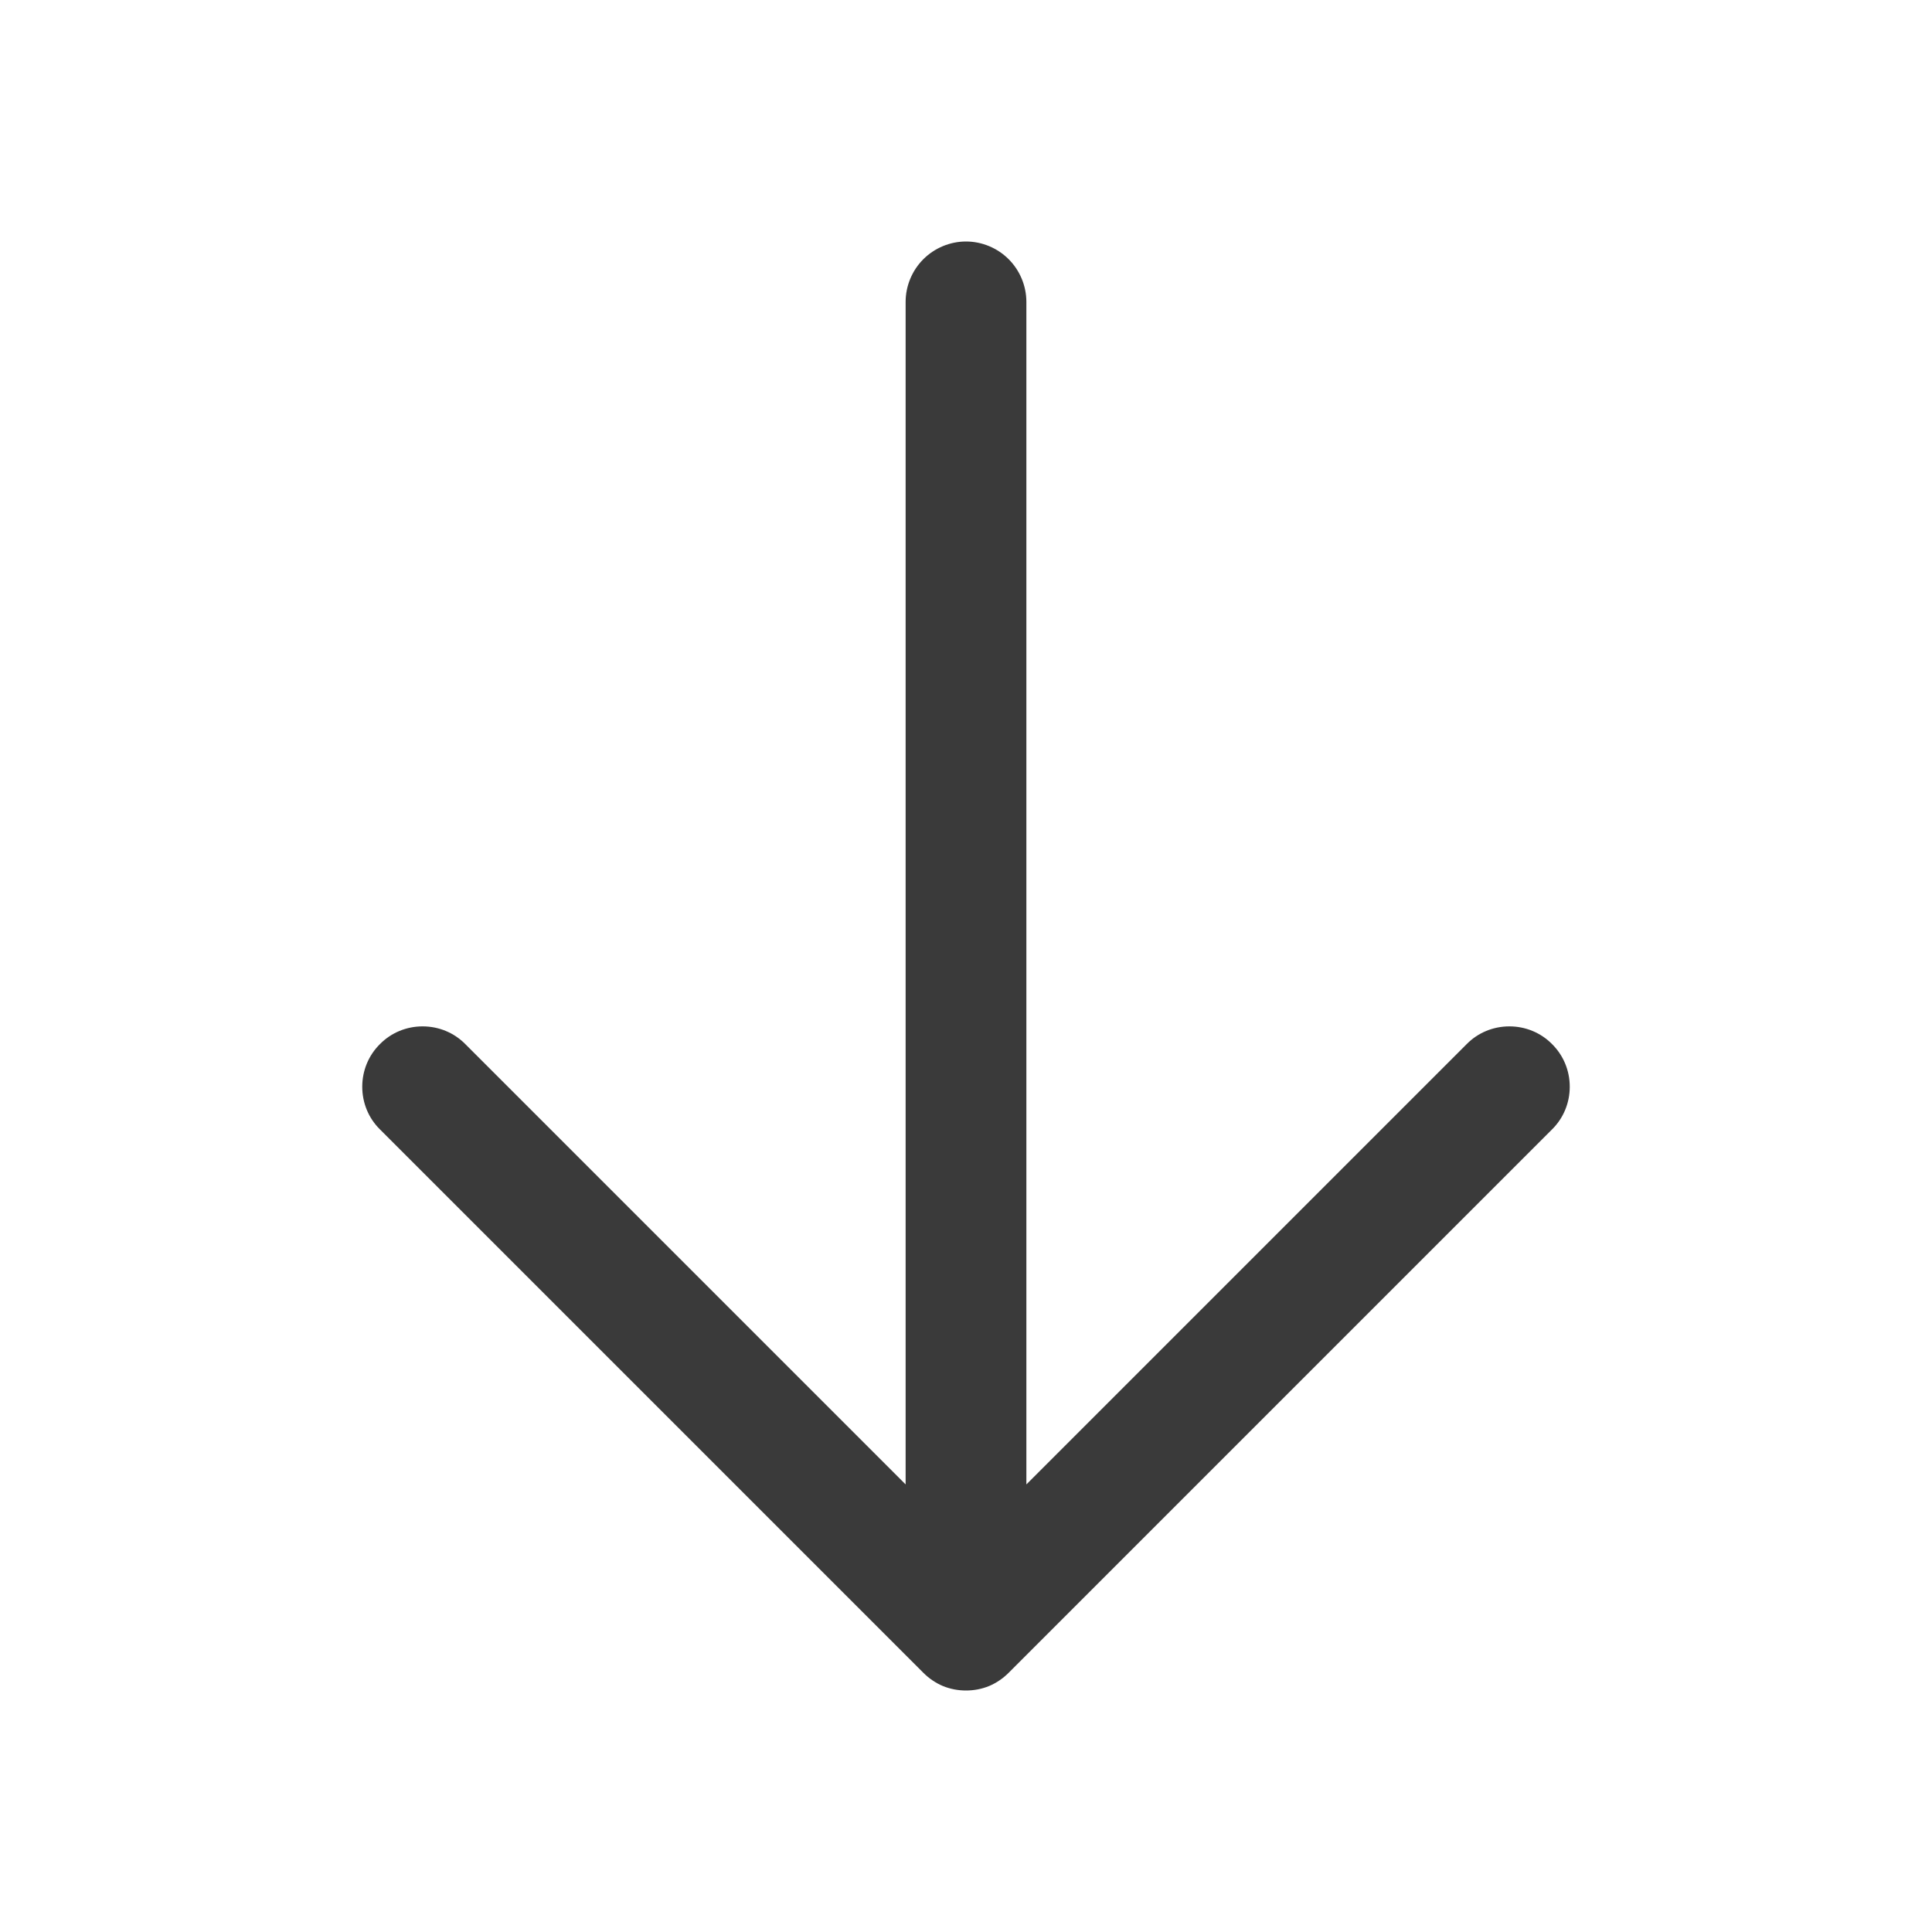
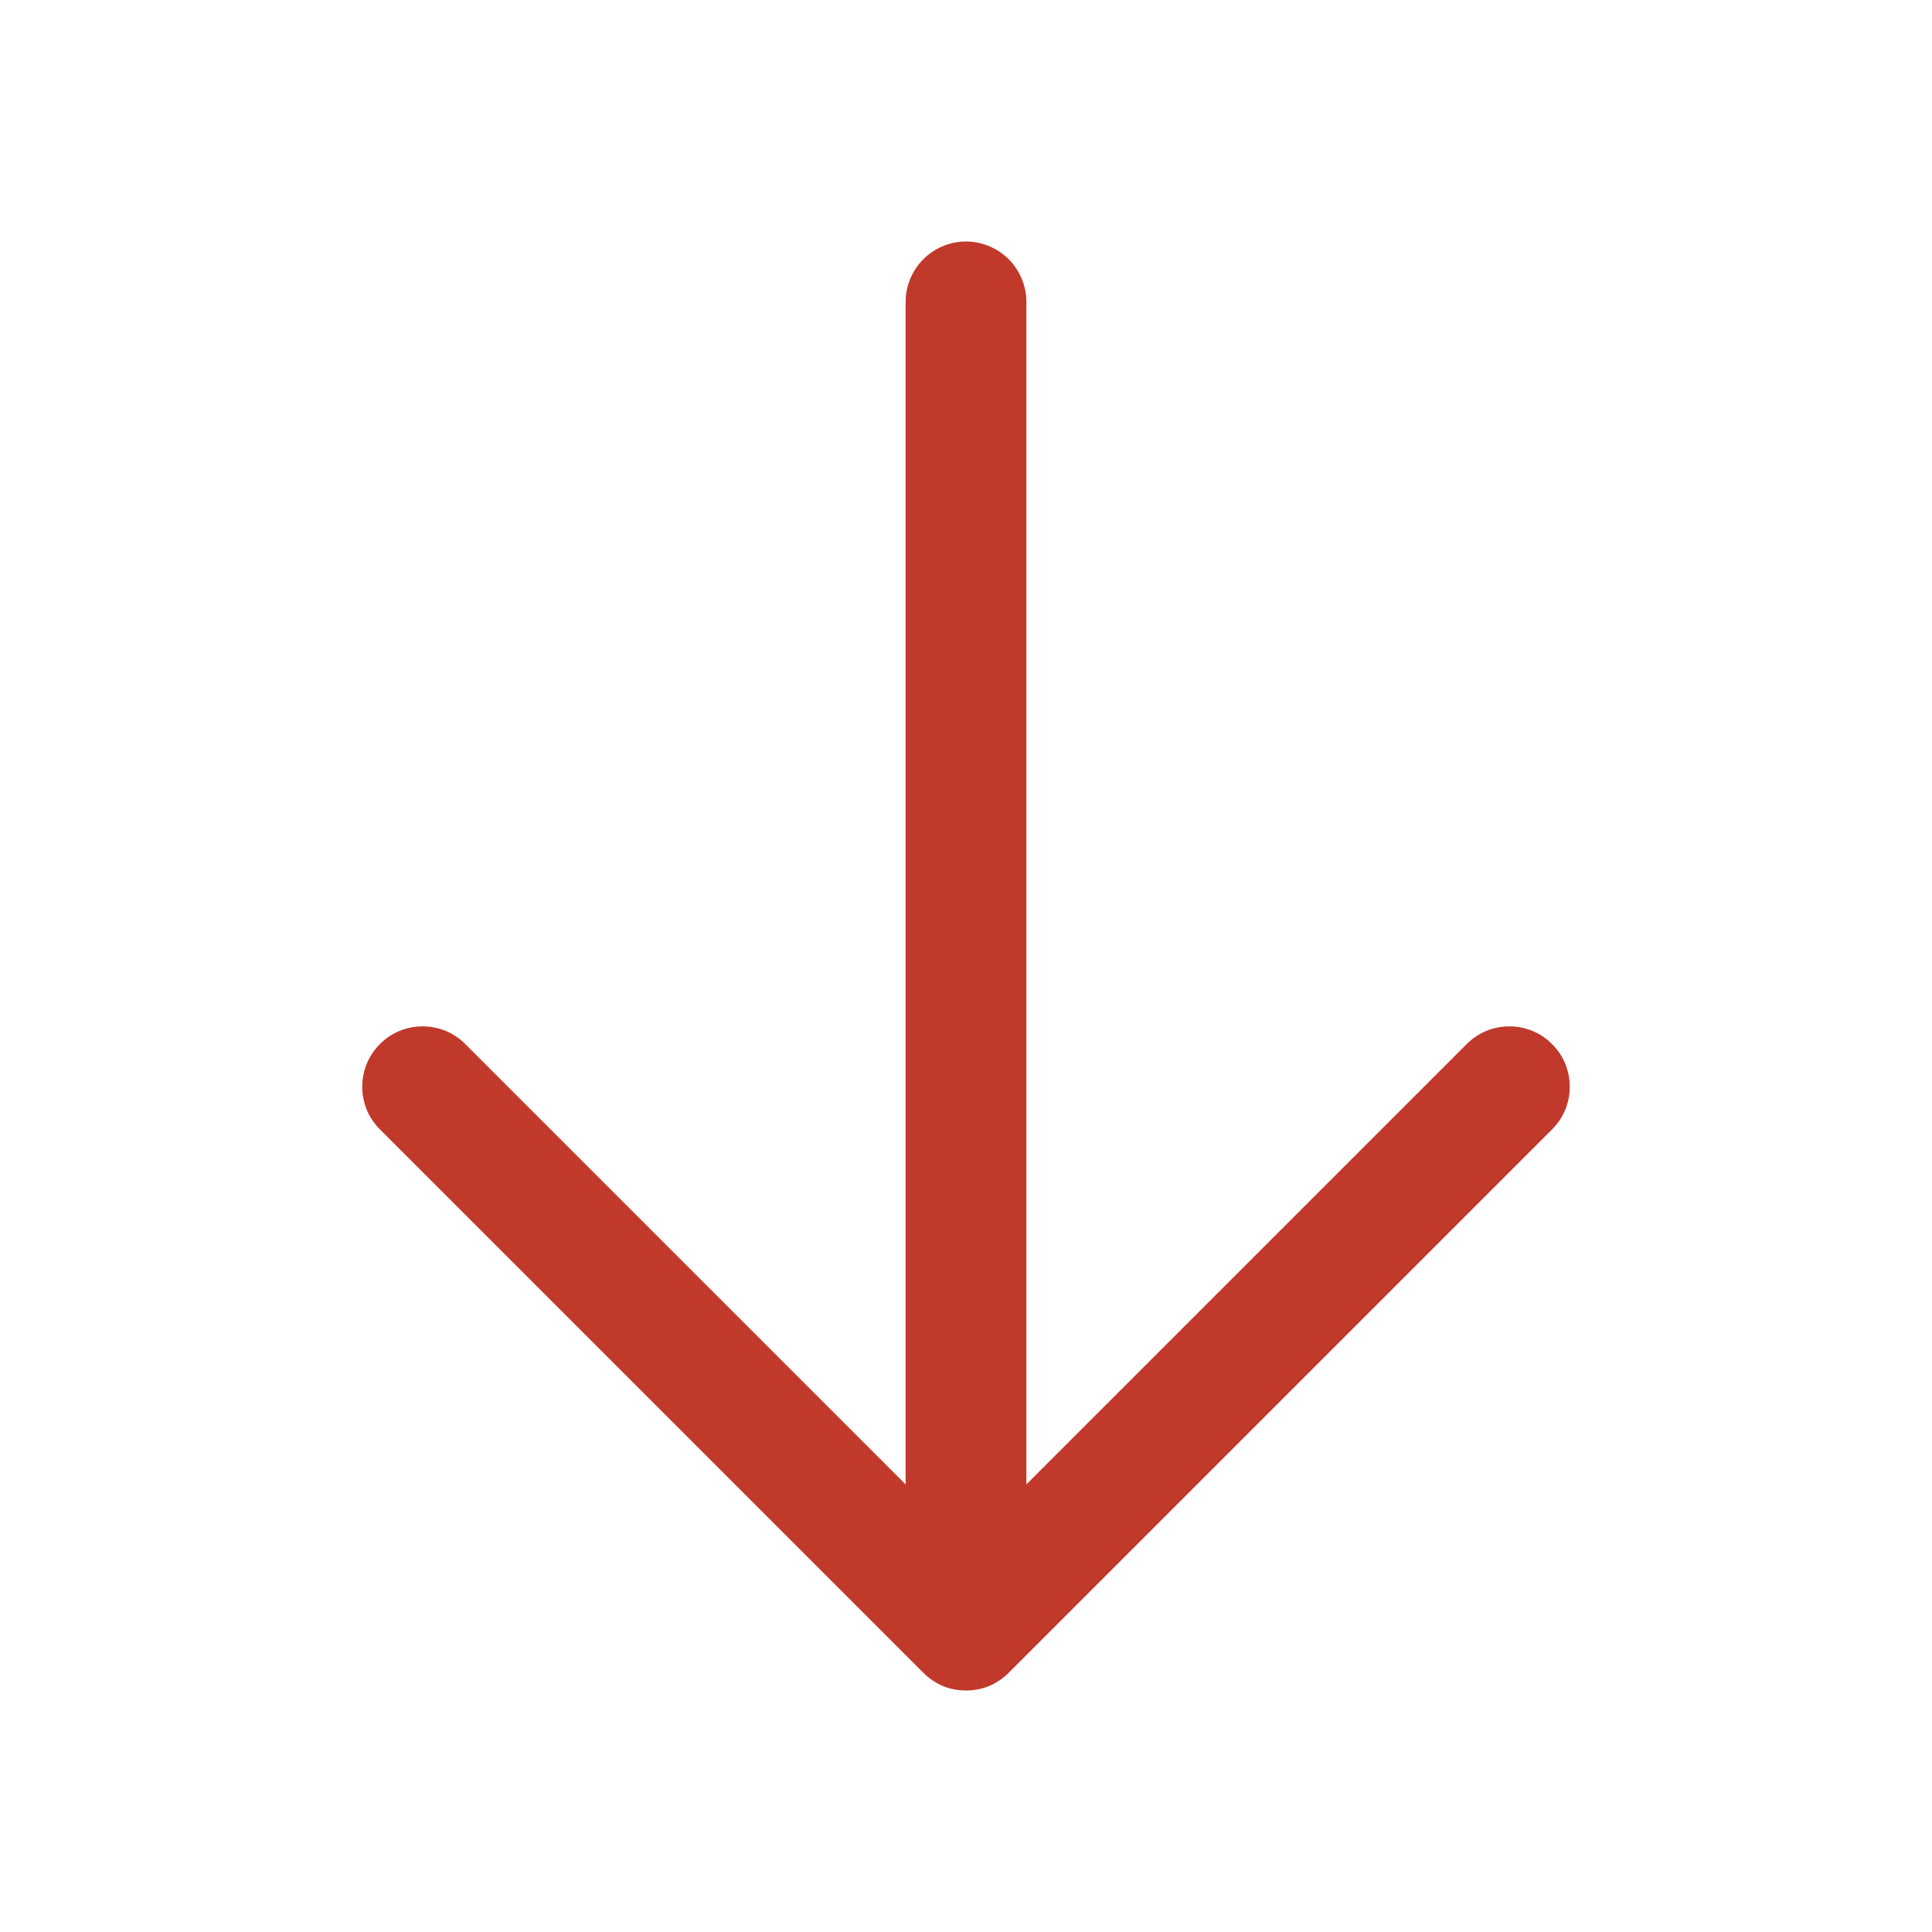
<svg xmlns="http://www.w3.org/2000/svg" preserveAspectRatio="none" overflow="visible" style="display: block;" width="12" height="12" viewBox="0 0 12 12" fill="none">
  <g id="ArrowDown">
-     <path id="Vector" d="M9.64 7.015L6.265 10.39C6.23 10.425 6.189 10.453 6.144 10.472C6.098 10.491 6.049 10.5 6 10.5C5.951 10.5 5.902 10.491 5.856 10.472C5.811 10.453 5.77 10.425 5.735 10.39L2.36 7.015C2.289 6.945 2.25 6.85 2.25 6.75C2.25 6.65 2.289 6.555 2.36 6.485C2.43 6.414 2.525 6.375 2.625 6.375C2.725 6.375 2.82 6.414 2.89 6.485L5.625 9.22V1.875C5.625 1.776 5.665 1.68 5.735 1.61C5.805 1.54 5.901 1.5 6 1.5C6.099 1.5 6.195 1.54 6.265 1.61C6.335 1.68 6.375 1.776 6.375 1.875V9.22L9.11 6.485C9.18 6.414 9.275 6.375 9.375 6.375C9.475 6.375 9.57 6.414 9.64 6.485C9.711 6.555 9.75 6.65 9.75 6.75C9.75 6.85 9.711 6.945 9.64 7.015Z" fill="#3A3A3A" />
+     <path id="Vector" d="M9.64 7.015L6.265 10.39C6.23 10.425 6.189 10.453 6.144 10.472C6.098 10.491 6.049 10.5 6 10.5C5.951 10.5 5.902 10.491 5.856 10.472C5.811 10.453 5.77 10.425 5.735 10.39L2.36 7.015C2.289 6.945 2.25 6.85 2.25 6.75C2.25 6.65 2.289 6.555 2.36 6.485C2.43 6.414 2.525 6.375 2.625 6.375C2.725 6.375 2.82 6.414 2.89 6.485L5.625 9.22V1.875C5.625 1.776 5.665 1.68 5.735 1.61C5.805 1.54 5.901 1.5 6 1.5C6.099 1.5 6.195 1.54 6.265 1.61C6.335 1.68 6.375 1.776 6.375 1.875V9.22L9.11 6.485C9.18 6.414 9.275 6.375 9.375 6.375C9.475 6.375 9.57 6.414 9.64 6.485C9.711 6.555 9.75 6.65 9.75 6.75C9.75 6.85 9.711 6.945 9.64 7.015Z" fill="#C0392B" />
  </g>
</svg>
